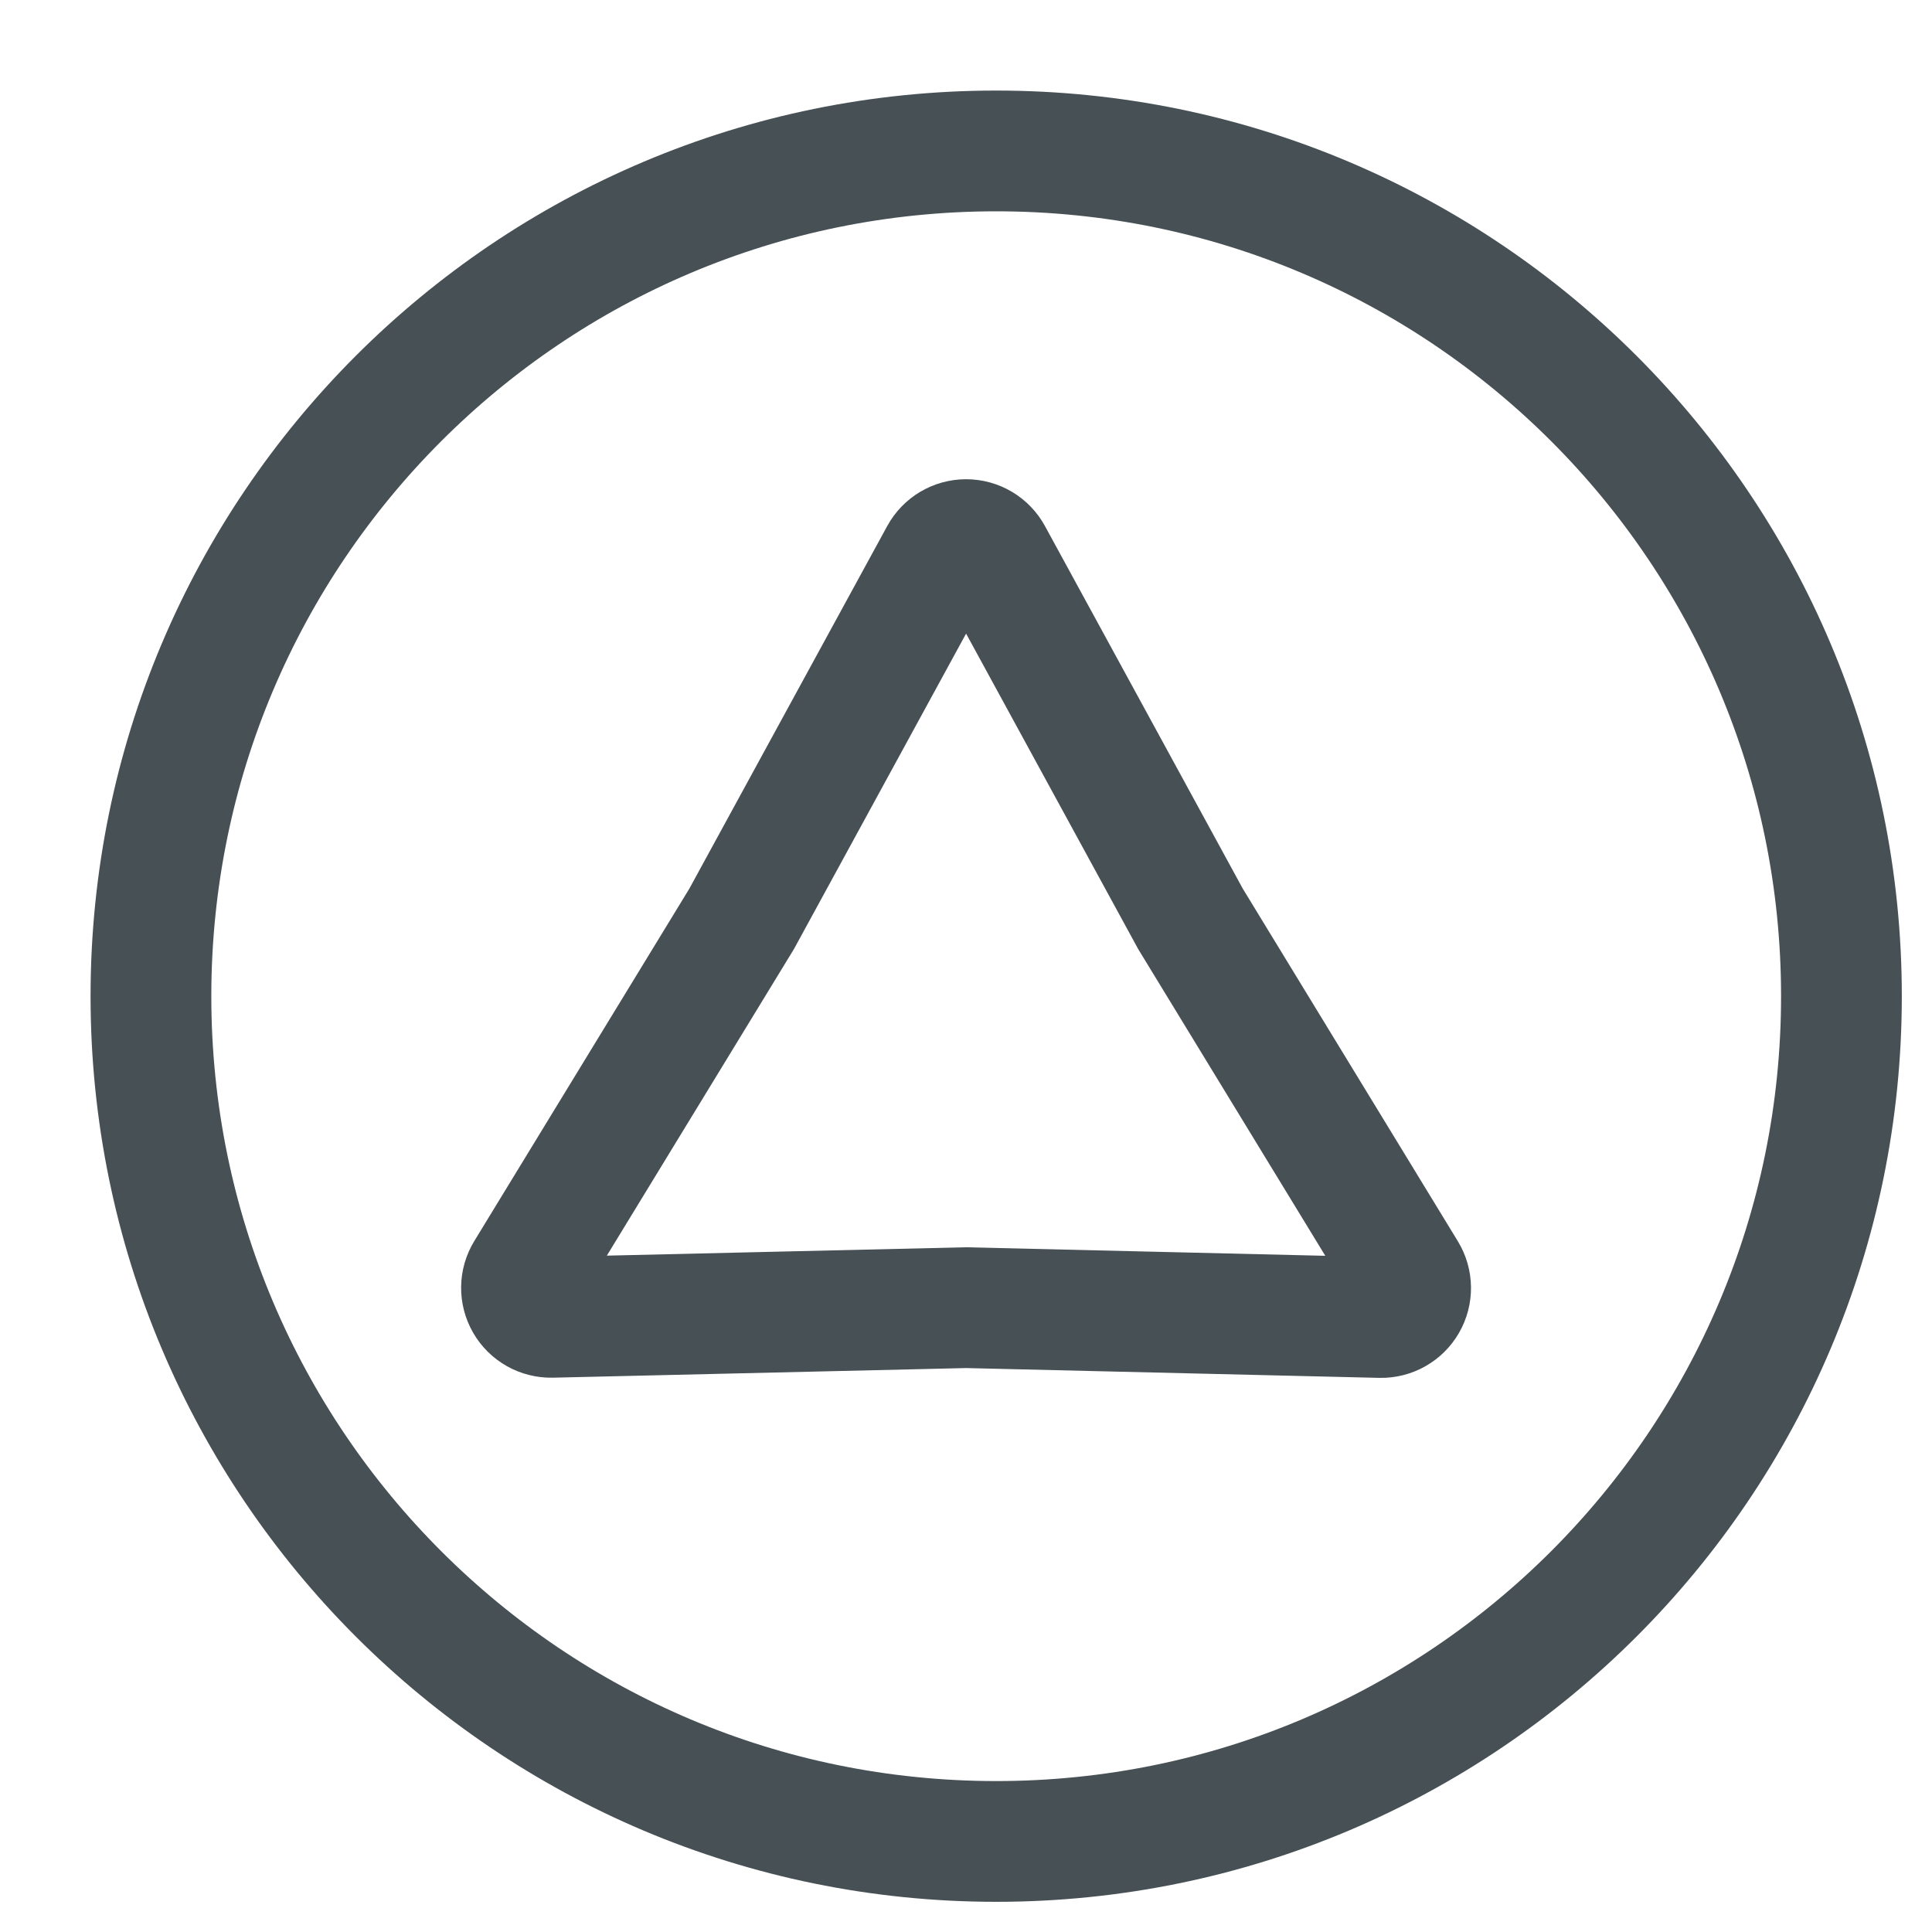
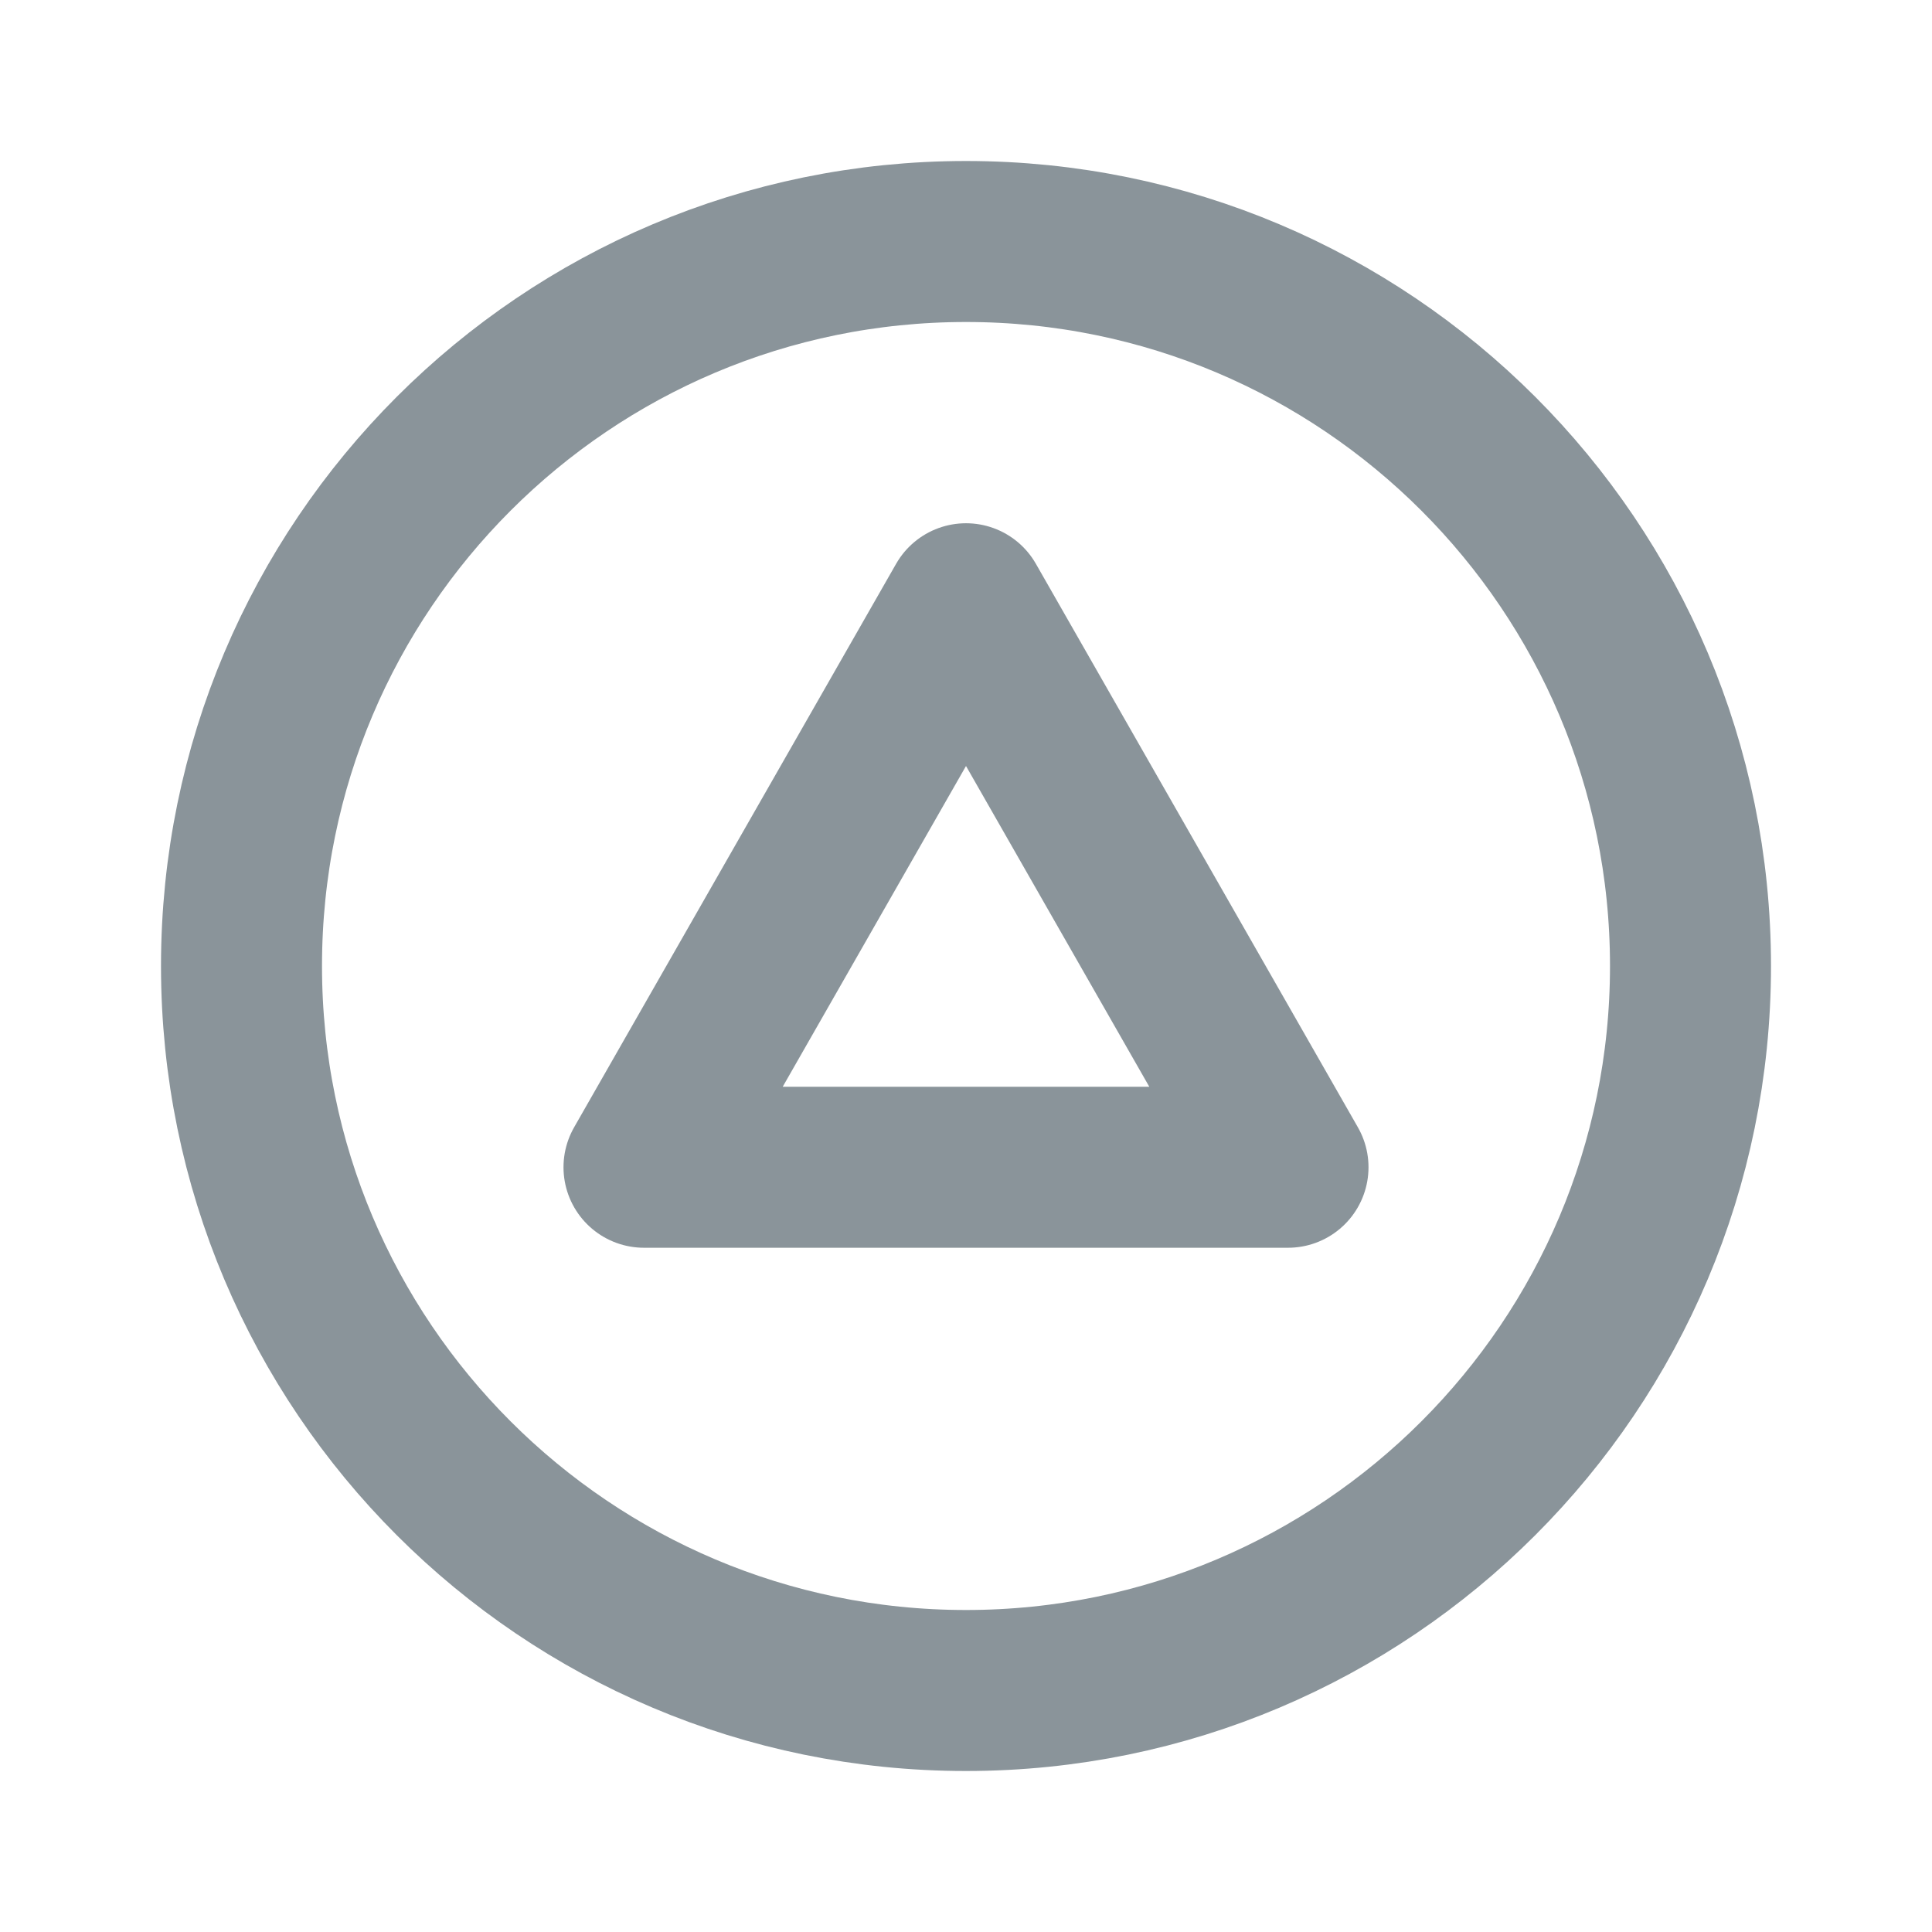
- <svg xmlns="http://www.w3.org/2000/svg" width="32" height="32" viewBox="0 0 32 32">
-   <defs>
-     <clipPath id="a">
-       <path fill="#465055" stroke="#465055" stroke-width=".5" d="M-5.177-5.178h32v32h-32z" data-name="Rectángulo 8111" />
-     </clipPath>
-   </defs>
-   <g data-name="Grupo 9080">
-     <g fill="none" stroke-width="2" clip-path="url(#a)" data-name="Grupo 9079" transform="translate(5.177 5.178)">
-       <path stroke="#465055" d="m10.824 16.481-6.864.16a.488.488 0 0 1-.428-.742l3.575-5.858 3.289-6.027a.488.488 0 0 1 .857 0l3.288 6.027 3.575 5.861a.488.488 0 0 1-.428.742Z" data-name="Trazado 34881" />
-       <g stroke="#465055" data-name="Elipse 275" transform="translate(-3.677 -3.678)">
-         <circle cx="15" cy="15" r="15" stroke="none" />
-         <circle cx="15" cy="15" r="14" />
-       </g>
-     </g>
-   </g>
+ <svg xmlns="http://www.w3.org/2000/svg" width="24" height="24" viewBox="0 0 24 24" fill="none" stroke="#8A949A" stroke-width="2" stroke-linecap="round" stroke-linejoin="round">
+   <circle cx="12" cy="12" r="9" />
+   <path d="M12 7.5l4 7H8z" />
</svg>
